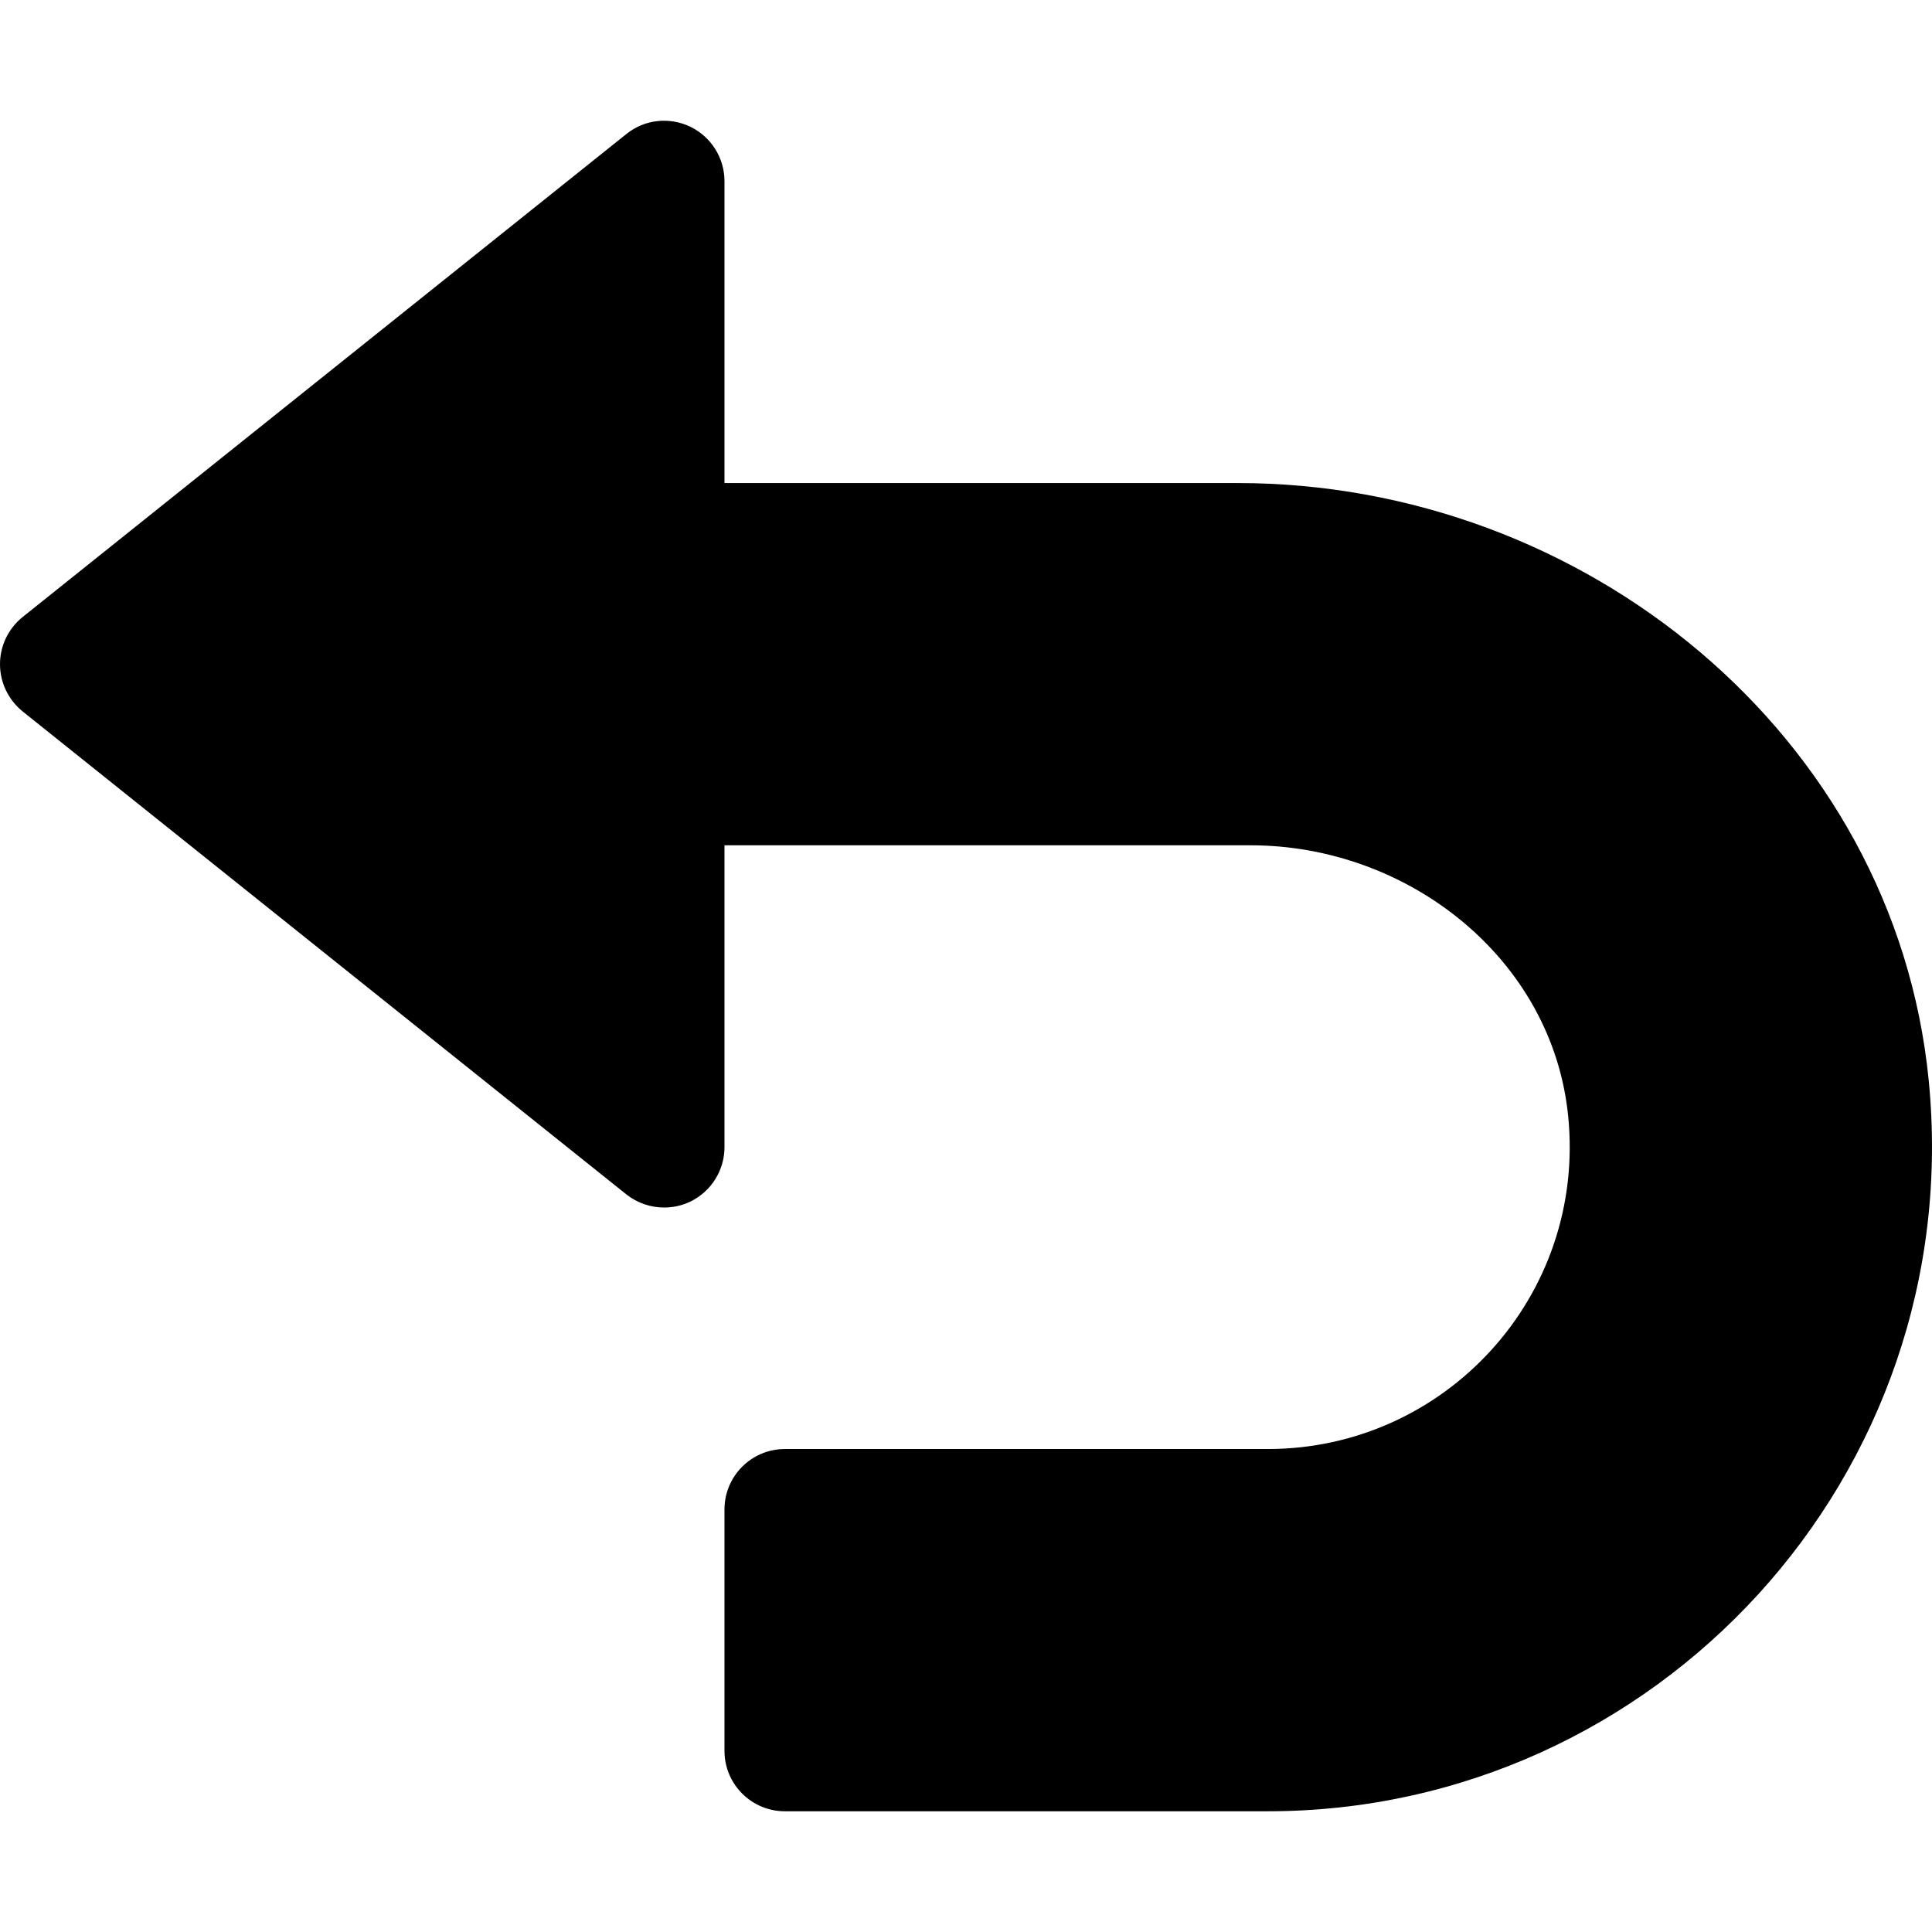
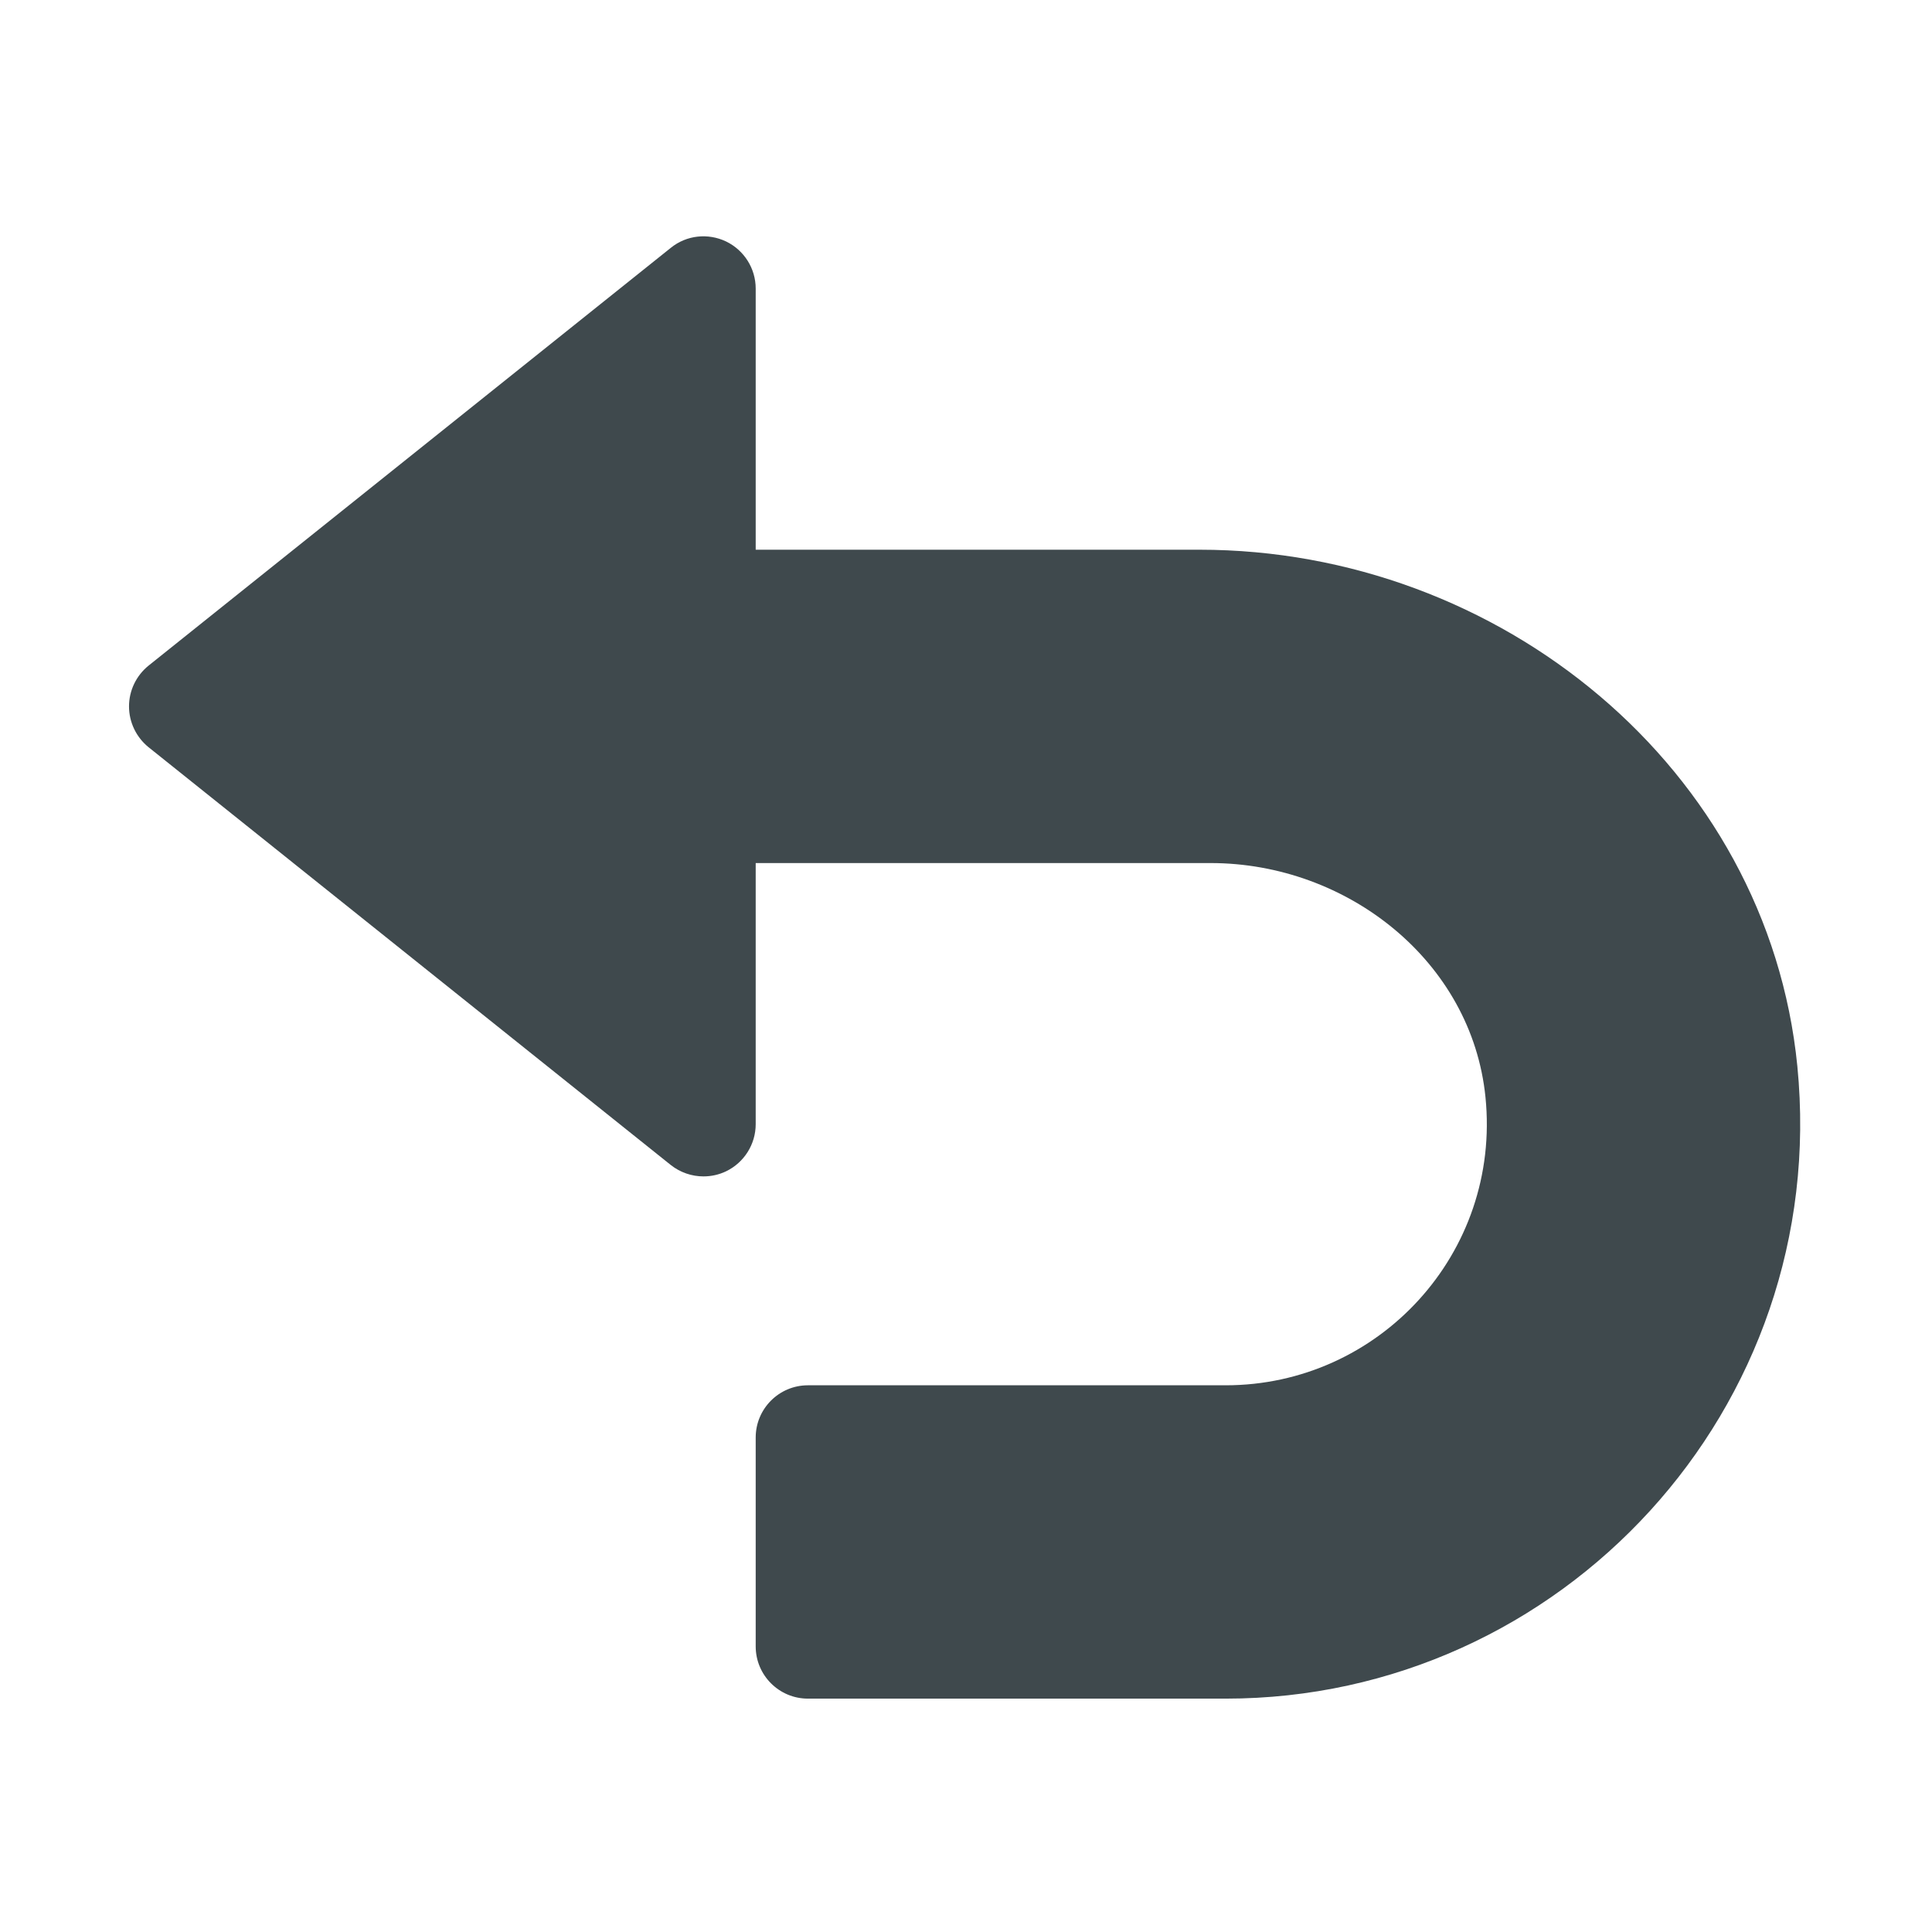
- <svg xmlns="http://www.w3.org/2000/svg" version="1.1" id="Capa_1" x="0px" y="0px" viewBox="0 0 512.011 512.011" style="enable-background:new 0 0 512.011 512.011;" xml:space="preserve">
-   <g>
-     <g>
-       <path d="M511.136,286.255C502.08,194.863,419.84,128.015,328,128.015H192v-80c0-6.144-3.52-11.744-9.056-14.432    c-5.568-2.656-12.128-1.952-16.928,1.92l-160,128C2.208,166.575,0,171.151,0,176.015s2.208,9.44,5.984,12.512l160,128    c2.912,2.304,6.464,3.488,10.016,3.488c2.368,0,4.736-0.512,6.944-1.568c5.536-2.688,9.056-8.288,9.056-14.432v-80h139.392    c41.856,0,80,30.08,84.192,71.712c4.832,47.872-32.704,88.288-79.584,88.288H208c-8.832,0-16,7.168-16,16v64    c0,8.832,7.168,16,16,16h128C438.816,480.015,521.472,391.151,511.136,286.255z" />
+ <svg xmlns="http://www.w3.org/2000/svg" version="1.1" id="Capa_1" x="0px" y="0px" viewBox="0 0 24 24" xml:space="preserve" width="24" height="24">
+   <defs id="defs41" />
+   <g id="g6" transform="matrix(0.04054615,0,0,0.04054615,1.60272,1.638253)" style="fill:#3f494d;fill-opacity:1;stroke-width:24.663">
+     <g id="g4" style="fill:#3f494d;fill-opacity:1;stroke-width:24.663">
+       <path d="M 511.136,286.255 C 502.08,194.863 419.84,128.015 328,128.015 H 192 v -80 c 0,-6.144 -3.52,-11.744 -9.056,-14.432 -5.568,-2.656 -12.128,-1.952 -16.928,1.92 l -160,128 C 2.208,166.575 0,171.151 0,176.015 c 0,4.864 2.208,9.44 5.984,12.512 l 160,128 c 2.912,2.304 6.464,3.488 10.016,3.488 2.368,0 4.736,-0.512 6.944,-1.568 5.536,-2.688 9.056,-8.288 9.056,-14.432 v -80 h 139.392 c 41.856,0 80,30.08 84.192,71.712 4.832,47.872 -32.704,88.288 -79.584,88.288 H 208 c -8.832,0 -16,7.168 -16,16 v 64 c 0,8.832 7.168,16 16,16 h 128 c 102.816,0 185.472,-88.864 175.136,-193.76 z" id="path2" style="fill:#3f494d;fill-opacity:1;stroke-width:24.663" />
    </g>
  </g>
-   <g>
+   <g id="g8" transform="translate(0,-488.011)">
</g>
-   <g>
+   <g id="g10" transform="translate(0,-488.011)">
</g>
-   <g>
+   <g id="g12" transform="translate(0,-488.011)">
</g>
-   <g>
+   <g id="g14" transform="translate(0,-488.011)">
</g>
-   <g>
+   <g id="g16" transform="translate(0,-488.011)">
</g>
-   <g>
+   <g id="g18" transform="translate(0,-488.011)">
</g>
-   <g>
+   <g id="g20" transform="translate(0,-488.011)">
</g>
-   <g>
+   <g id="g22" transform="translate(0,-488.011)">
</g>
-   <g>
+   <g id="g24" transform="translate(0,-488.011)">
</g>
-   <g>
+   <g id="g26" transform="translate(0,-488.011)">
</g>
-   <g>
+   <g id="g28" transform="translate(0,-488.011)">
</g>
-   <g>
+   <g id="g30" transform="translate(0,-488.011)">
</g>
-   <g>
+   <g id="g32" transform="translate(0,-488.011)">
</g>
-   <g>
+   <g id="g34" transform="translate(0,-488.011)">
</g>
-   <g>
+   <g id="g36" transform="translate(0,-488.011)">
</g>
</svg>
